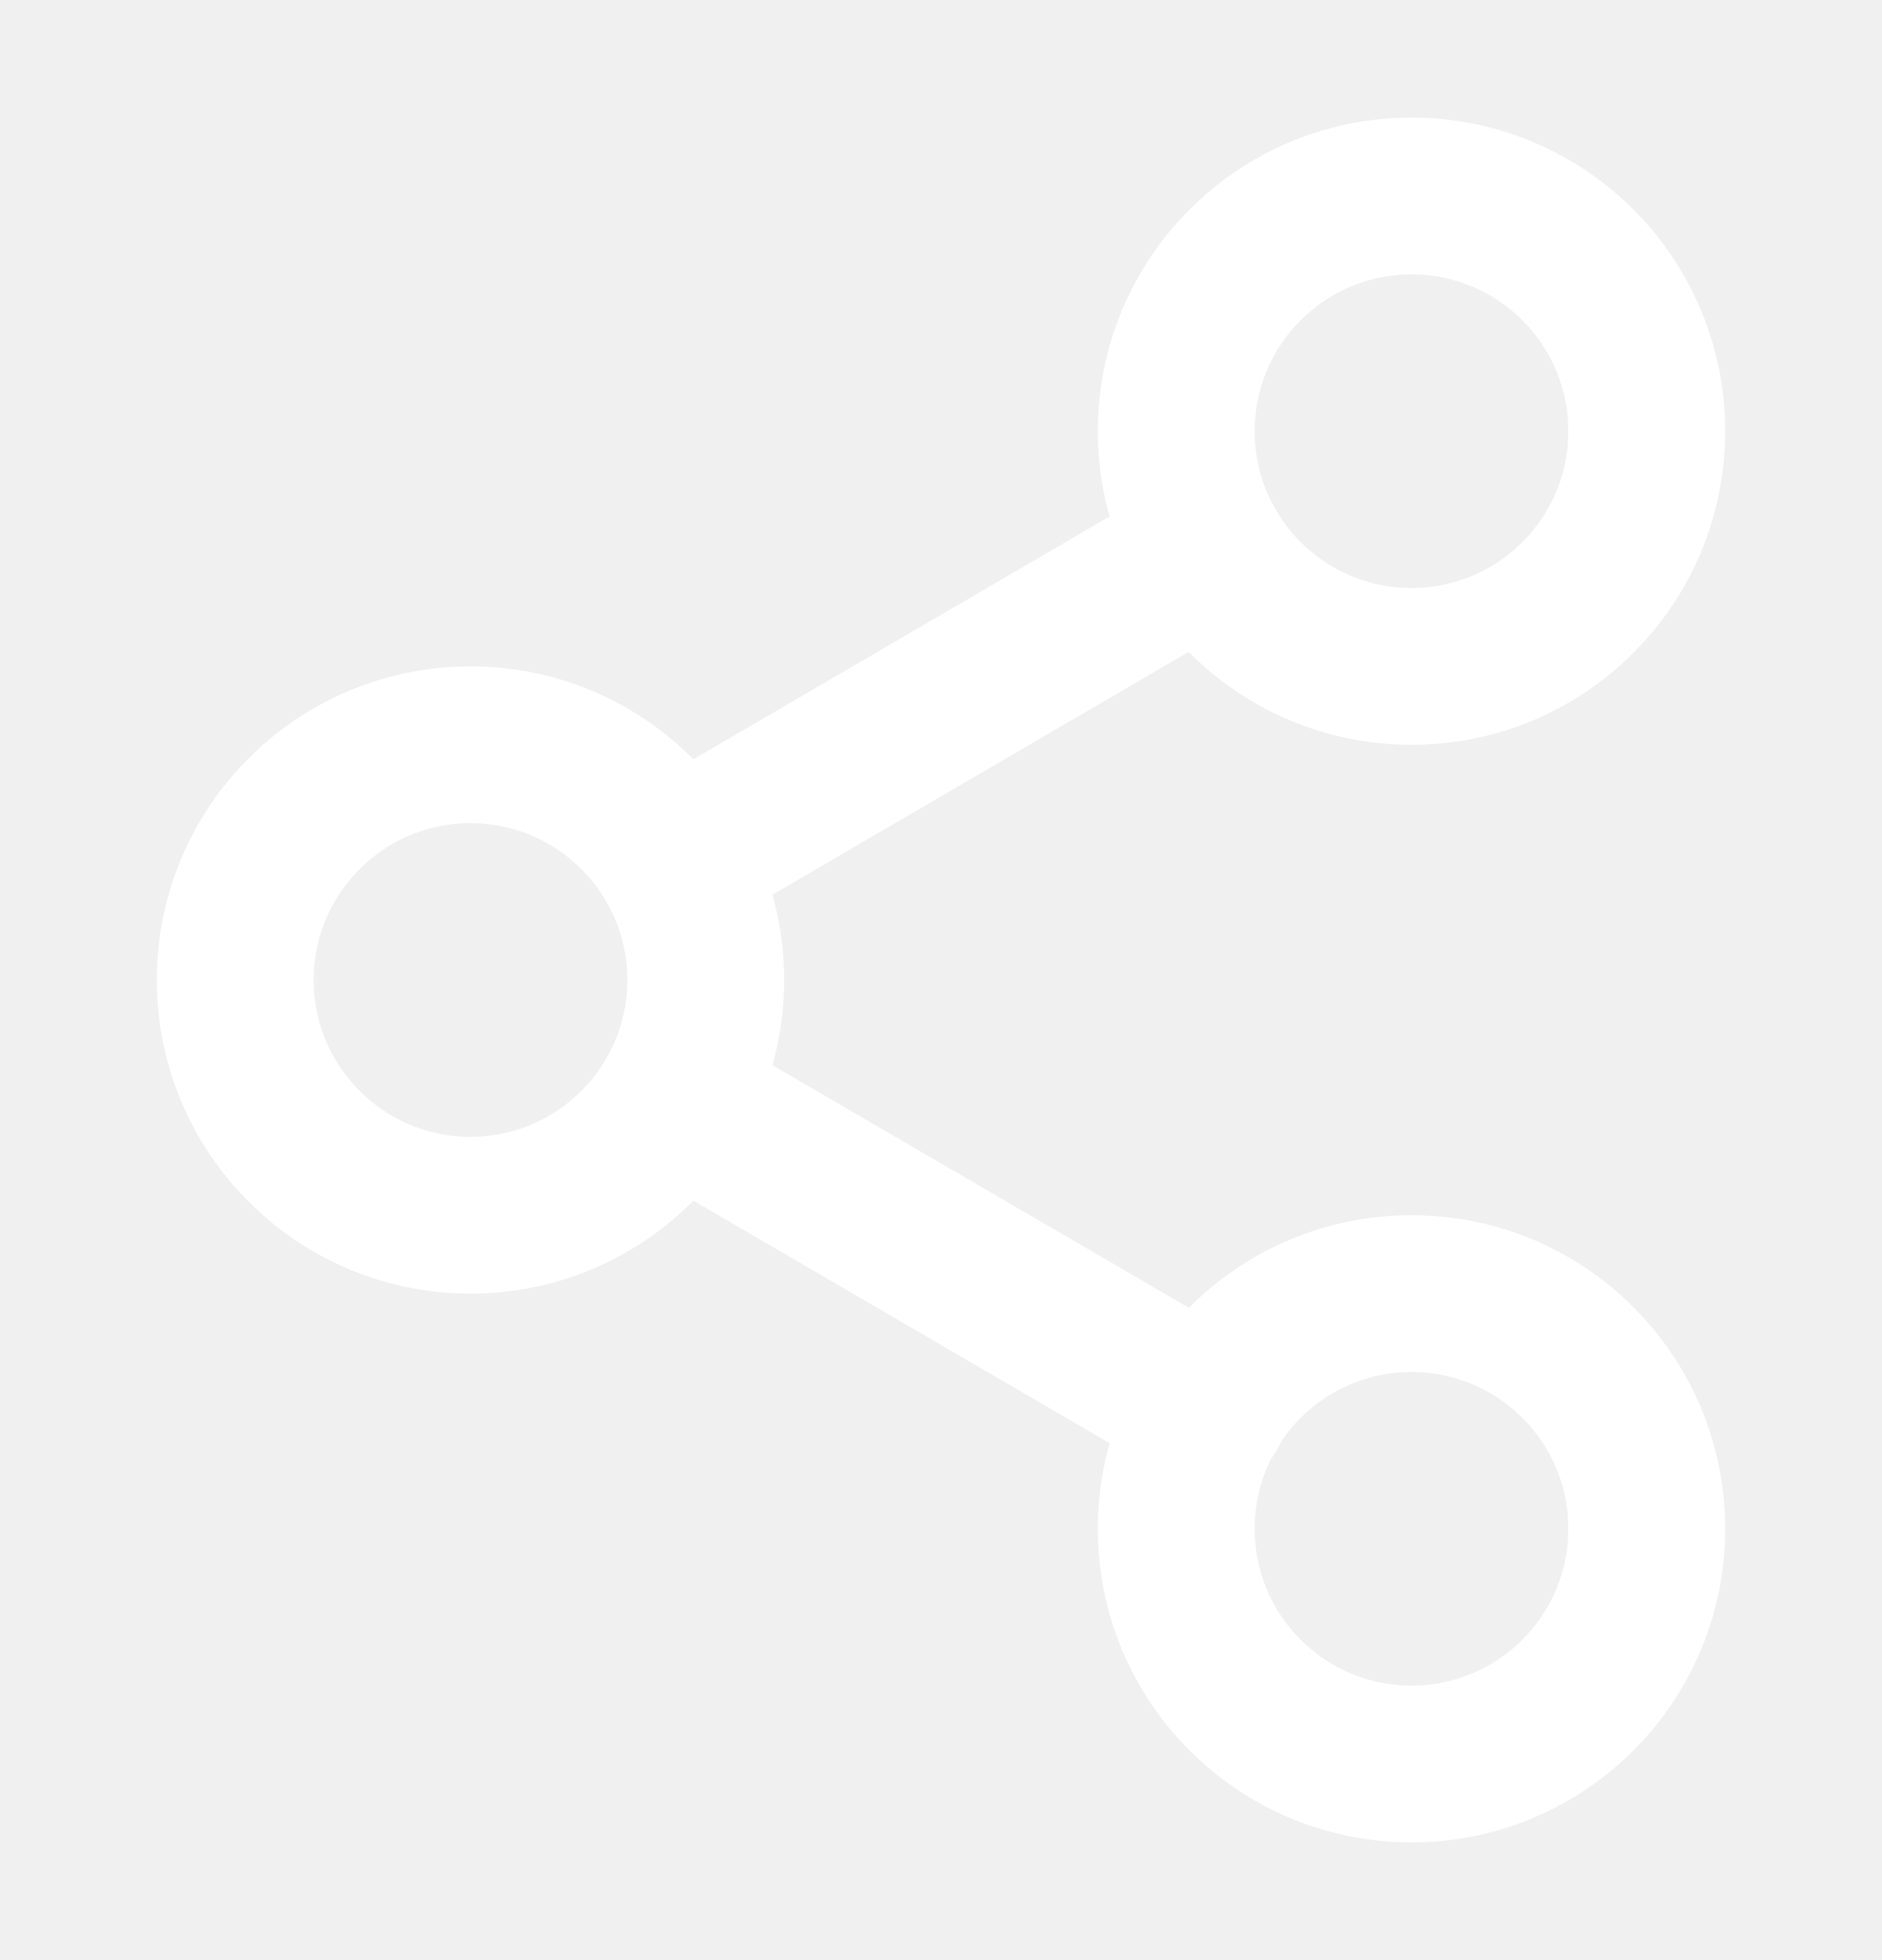
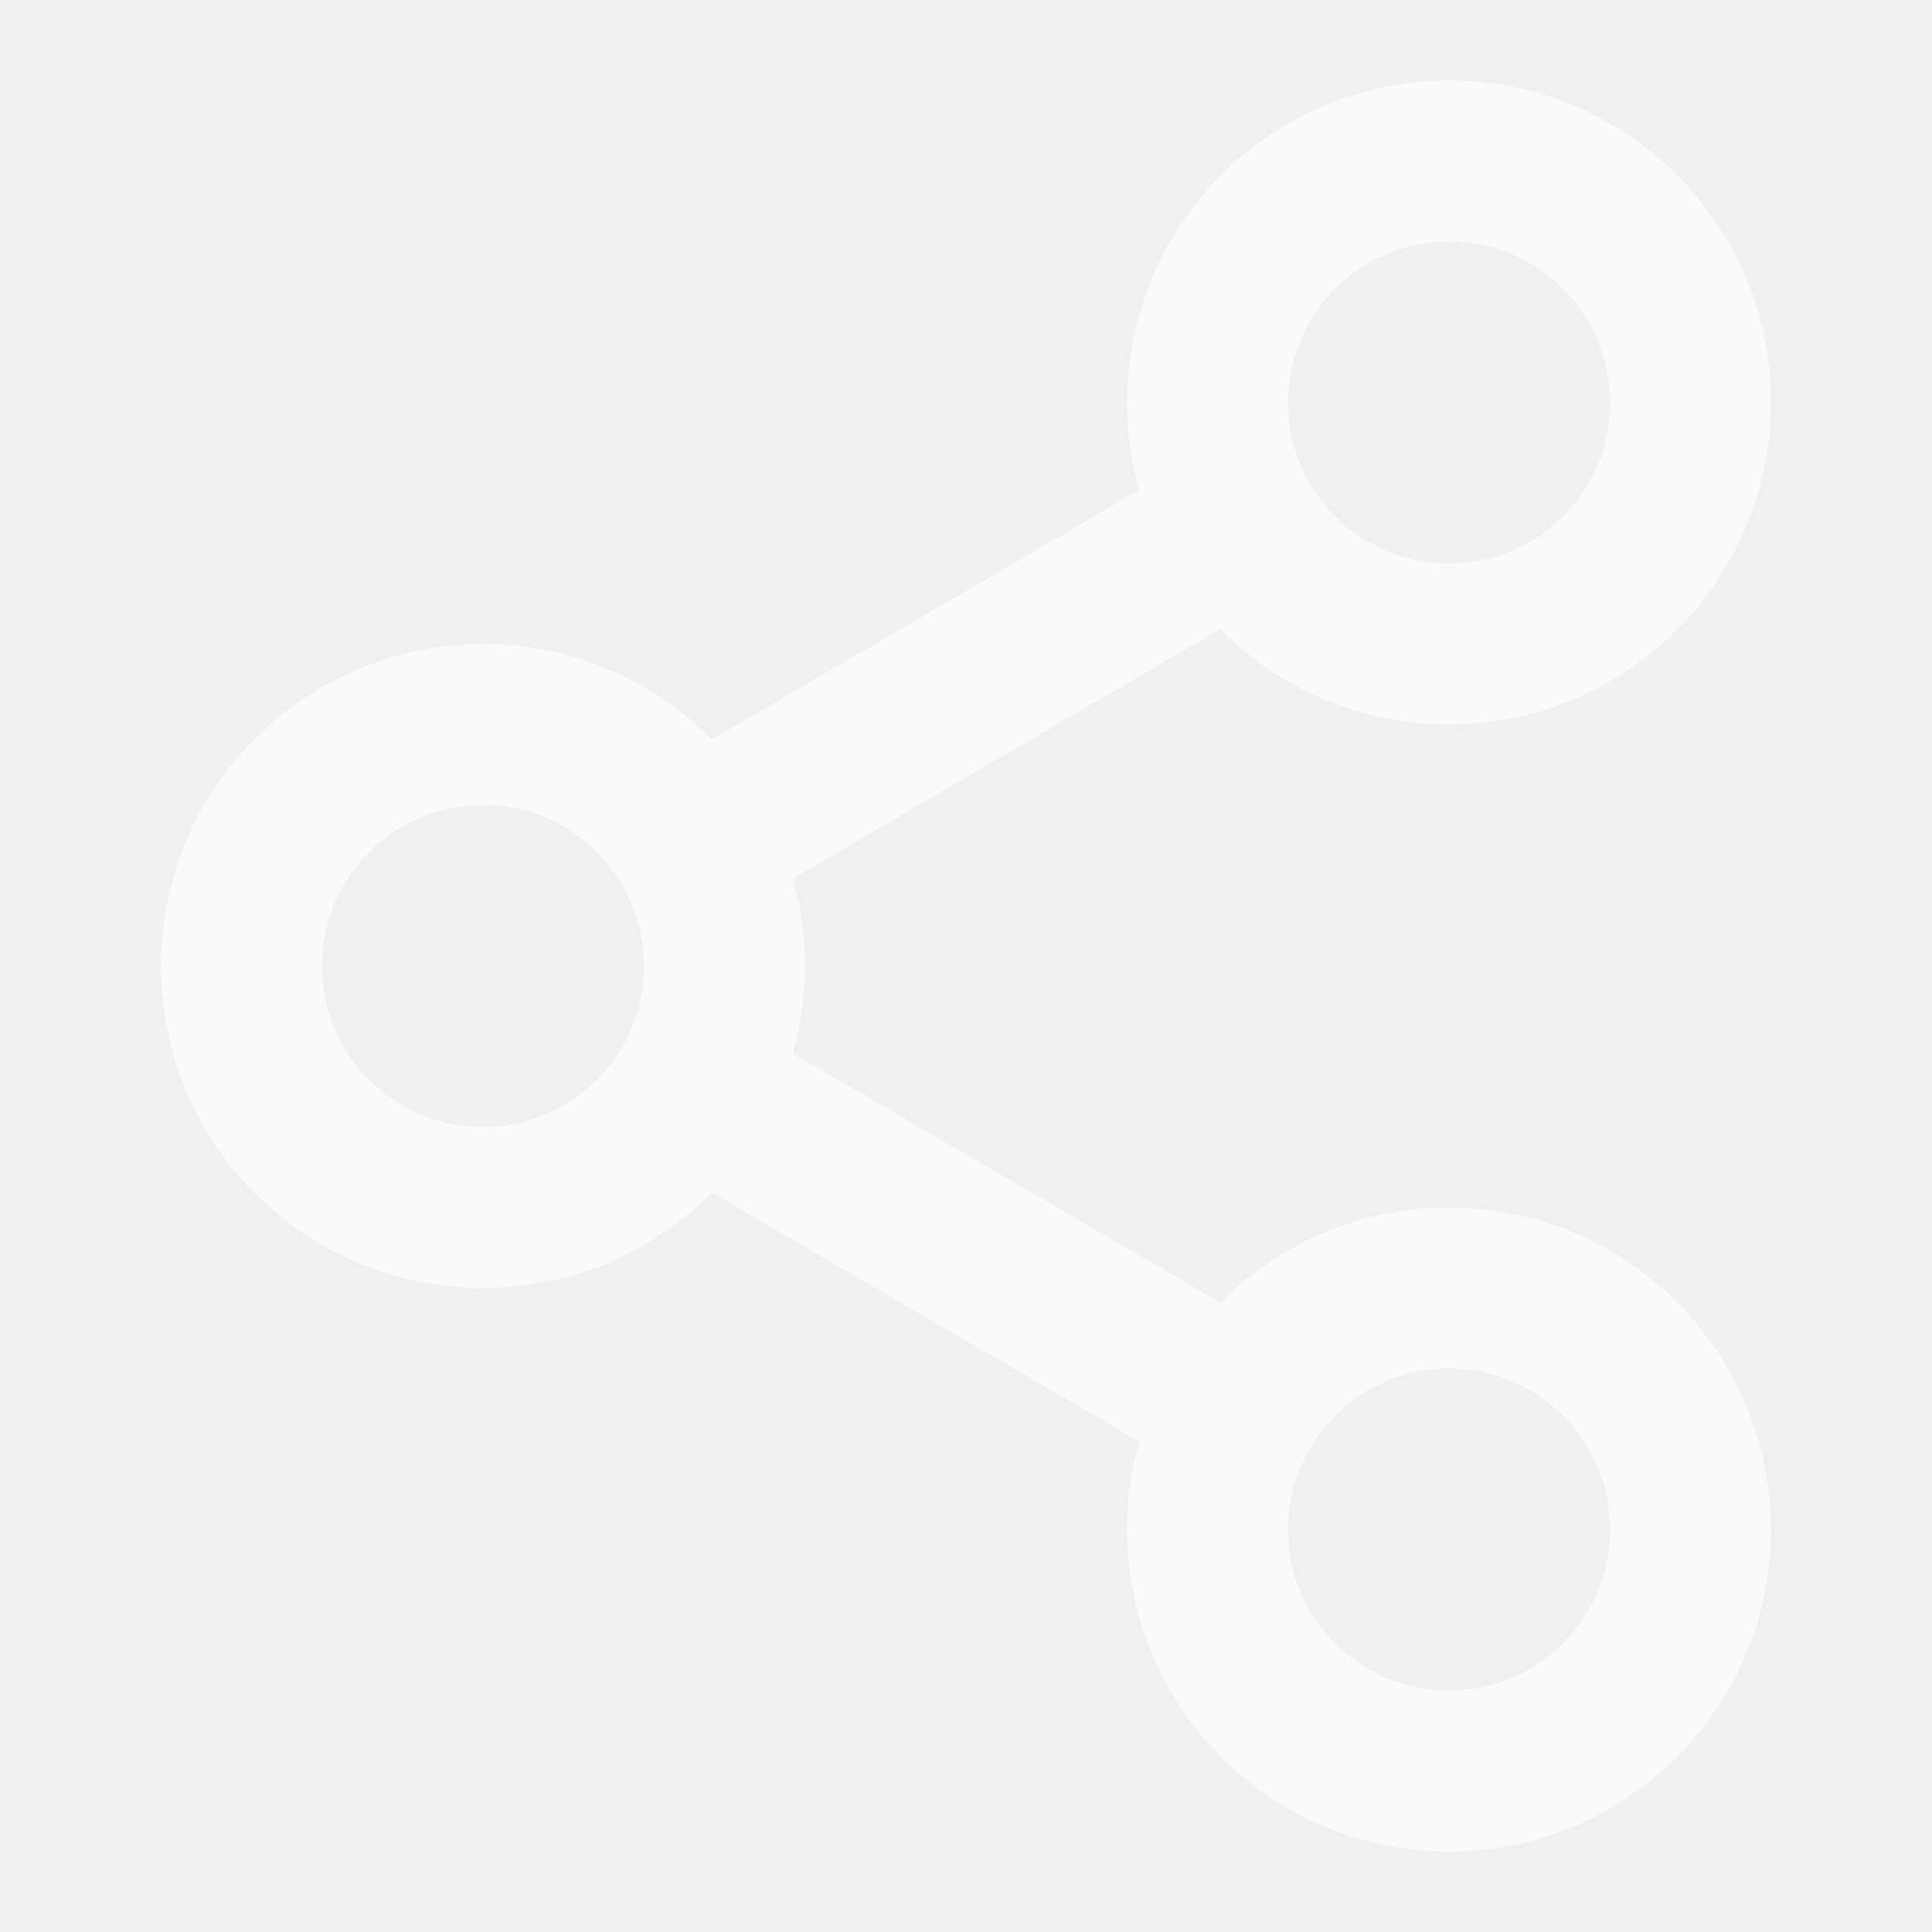
- <svg xmlns="http://www.w3.org/2000/svg" width="24" height="25" viewBox="0 0 24 25" fill="none">
-   <path d="M18 8.5C19.657 8.5 21 7.157 21 5.5C21 3.843 19.657 2.5 18 2.5C16.343 2.5 15 3.843 15 5.5C15 7.157 16.343 8.5 18 8.5Z" stroke="white" stroke-width="2" stroke-linecap="round" stroke-linejoin="round" />
-   <path d="M6 15.5C7.657 15.5 9 14.157 9 12.5C9 10.843 7.657 9.5 6 9.5C4.343 9.5 3 10.843 3 12.5C3 14.157 4.343 15.5 6 15.5Z" stroke="white" stroke-width="2" stroke-linecap="round" stroke-linejoin="round" />
-   <path d="M18 22.5C19.657 22.5 21 21.157 21 19.5C21 17.843 19.657 16.5 18 16.5C16.343 16.5 15 17.843 15 19.5C15 21.157 16.343 22.5 18 22.5Z" stroke="white" stroke-width="2" stroke-linecap="round" stroke-linejoin="round" />
-   <path d="M8.59 14.01L15.42 17.99" stroke="white" stroke-width="2" stroke-linecap="round" stroke-linejoin="round" />
-   <path d="M15.41 7.01L8.59 10.99" stroke="white" stroke-width="2" stroke-linecap="round" stroke-linejoin="round" />
+ <svg xmlns="http://www.w3.org/2000/svg" width="24" height="24" viewBox="0 0 24 24" fill="none">
+   <path d="M18 8C19.657 8 21 6.657 21 5C21 3.343 19.657 2 18 2C16.343 2 15 3.343 15 5C15 6.657 16.343 8 18 8Z" stroke="#FAFAFA" stroke-width="2" stroke-linecap="round" stroke-linejoin="round" />
+   <path d="M6 15C7.657 15 9 13.657 9 12C9 10.343 7.657 9 6 9C4.343 9 3 10.343 3 12C3 13.657 4.343 15 6 15Z" stroke="#FAFAFA" stroke-width="2" stroke-linecap="round" stroke-linejoin="round" />
+   <path d="M18 22C19.657 22 21 20.657 21 19C21 17.343 19.657 16 18 16C16.343 16 15 17.343 15 19C15 20.657 16.343 22 18 22Z" stroke="#FAFAFA" stroke-width="2" stroke-linecap="round" stroke-linejoin="round" />
+   <path d="M8.59 13.51L15.42 17.49" stroke="#FAFAFA" stroke-width="2" stroke-linecap="round" stroke-linejoin="round" />
+   <path d="M15.41 6.51L8.59 10.49" stroke="#FAFAFA" stroke-width="2" stroke-linecap="round" stroke-linejoin="round" />
</svg>
